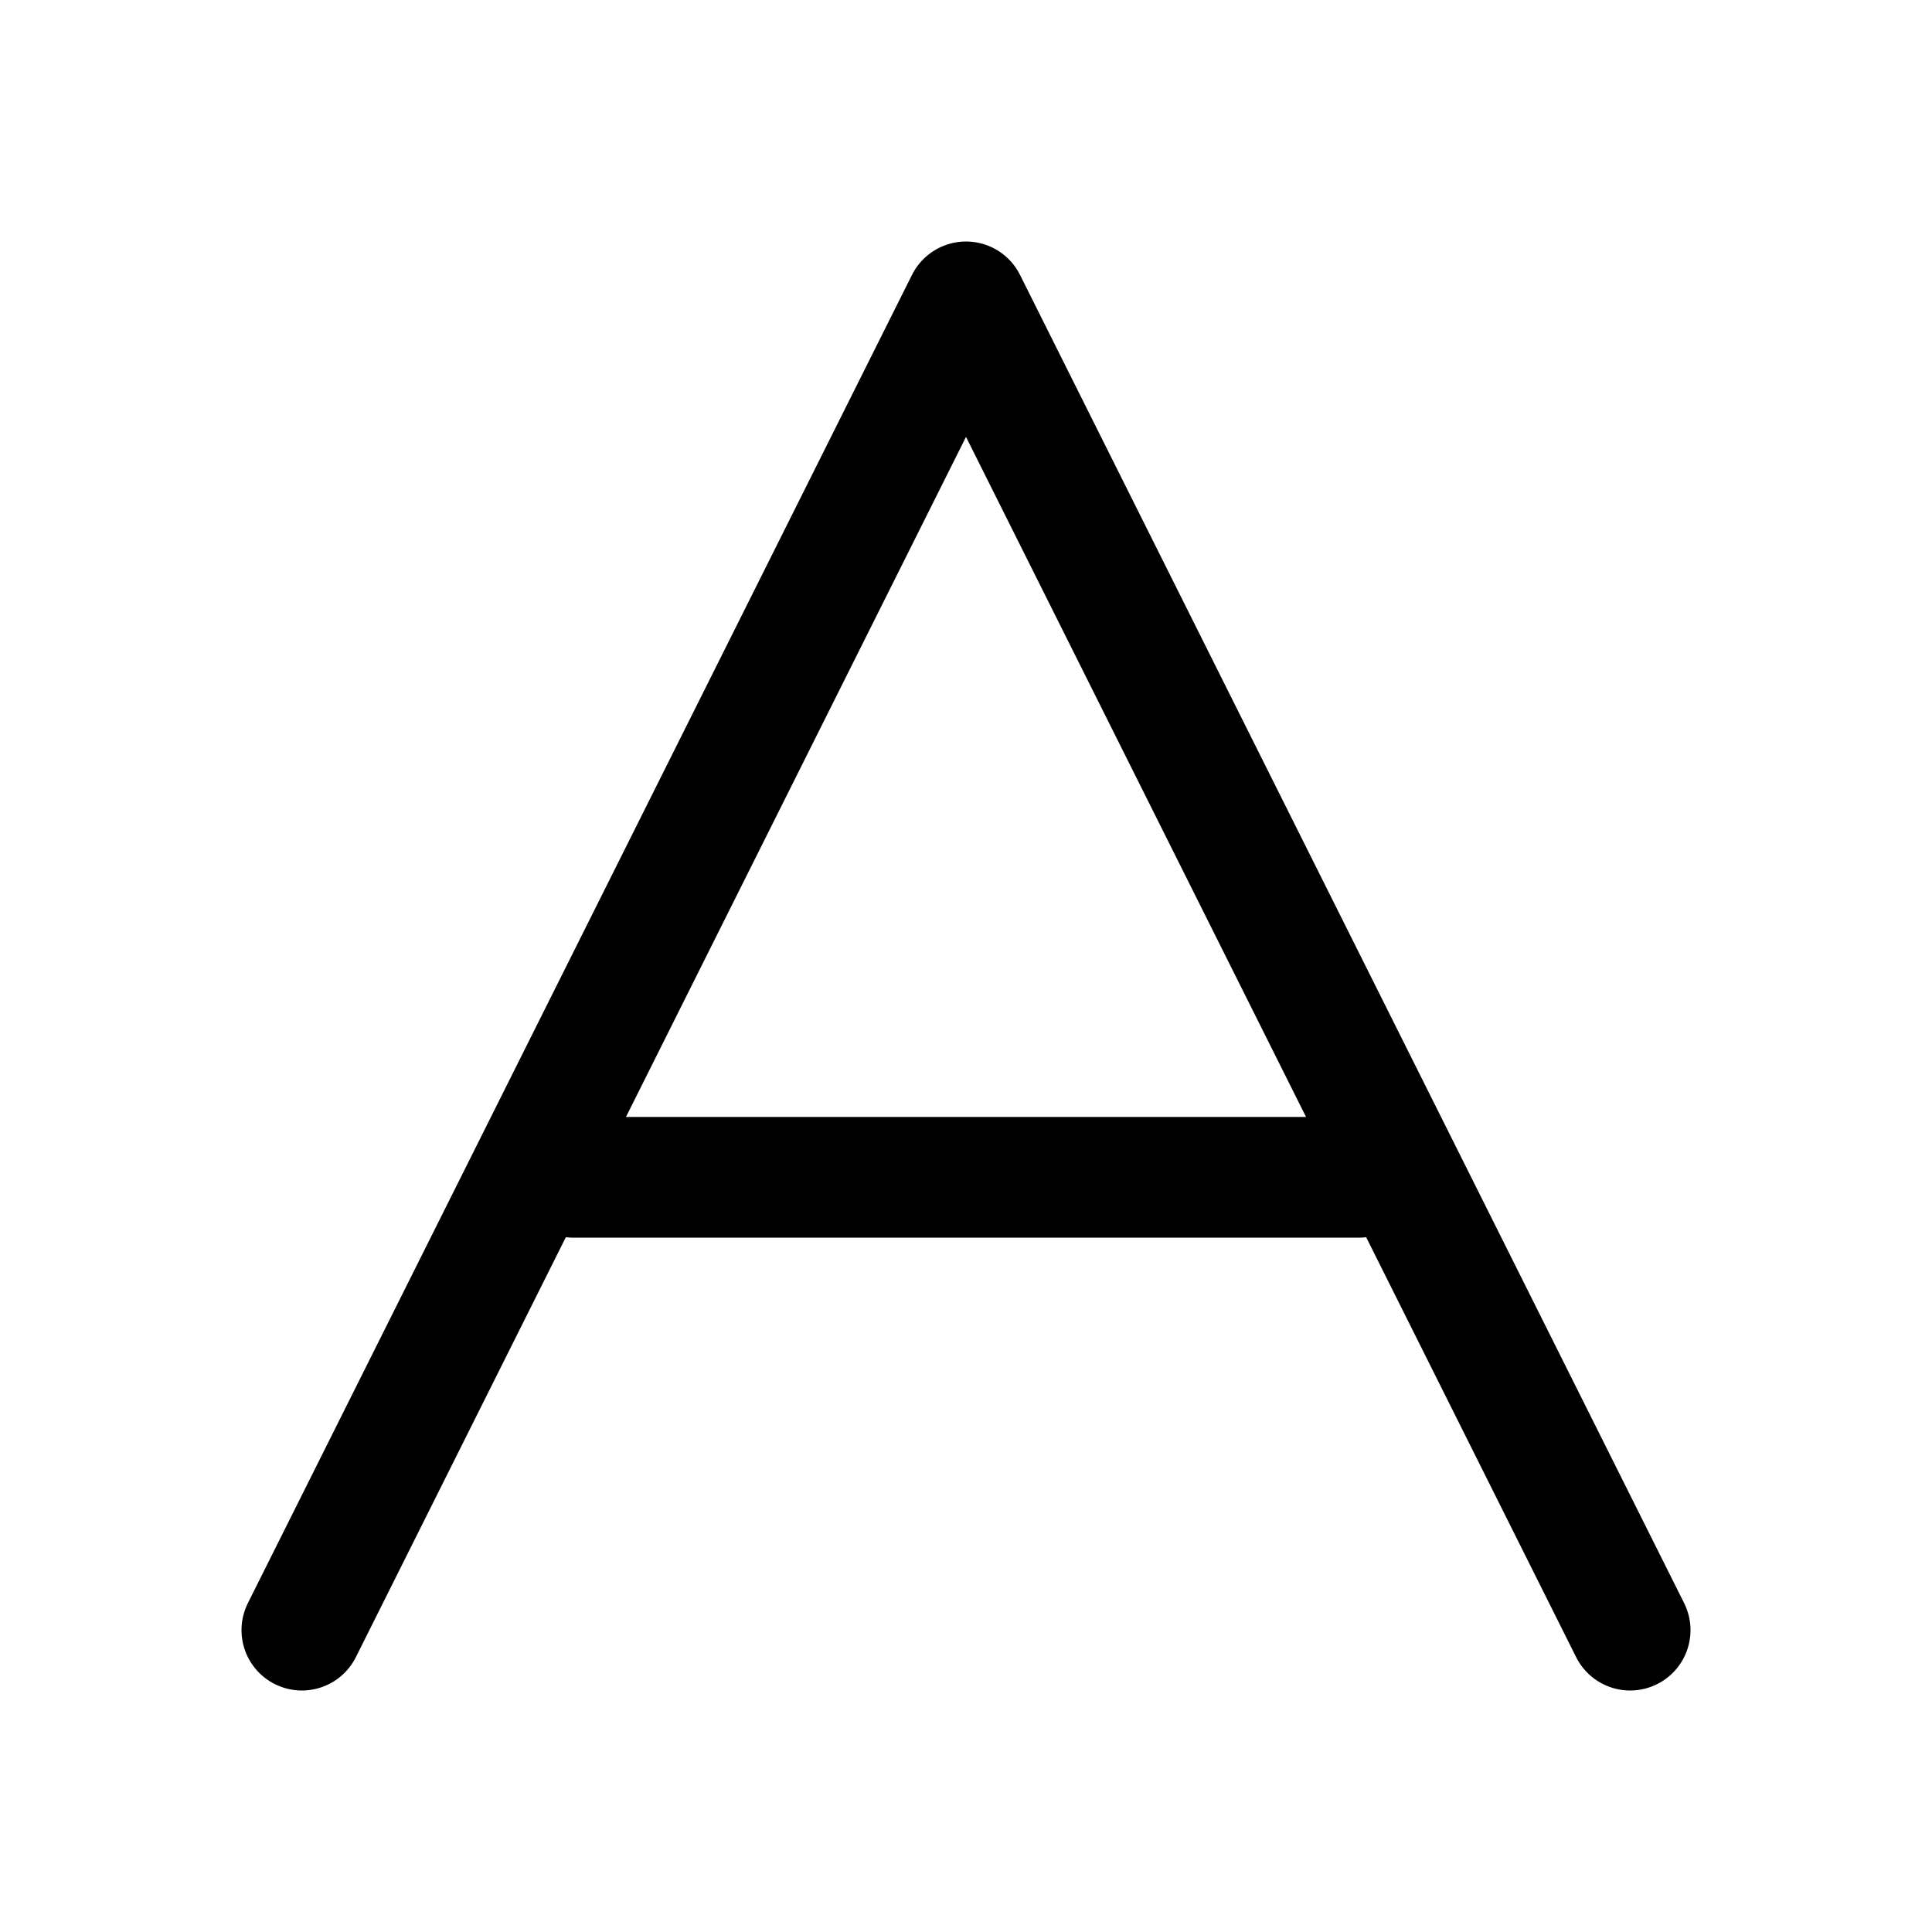
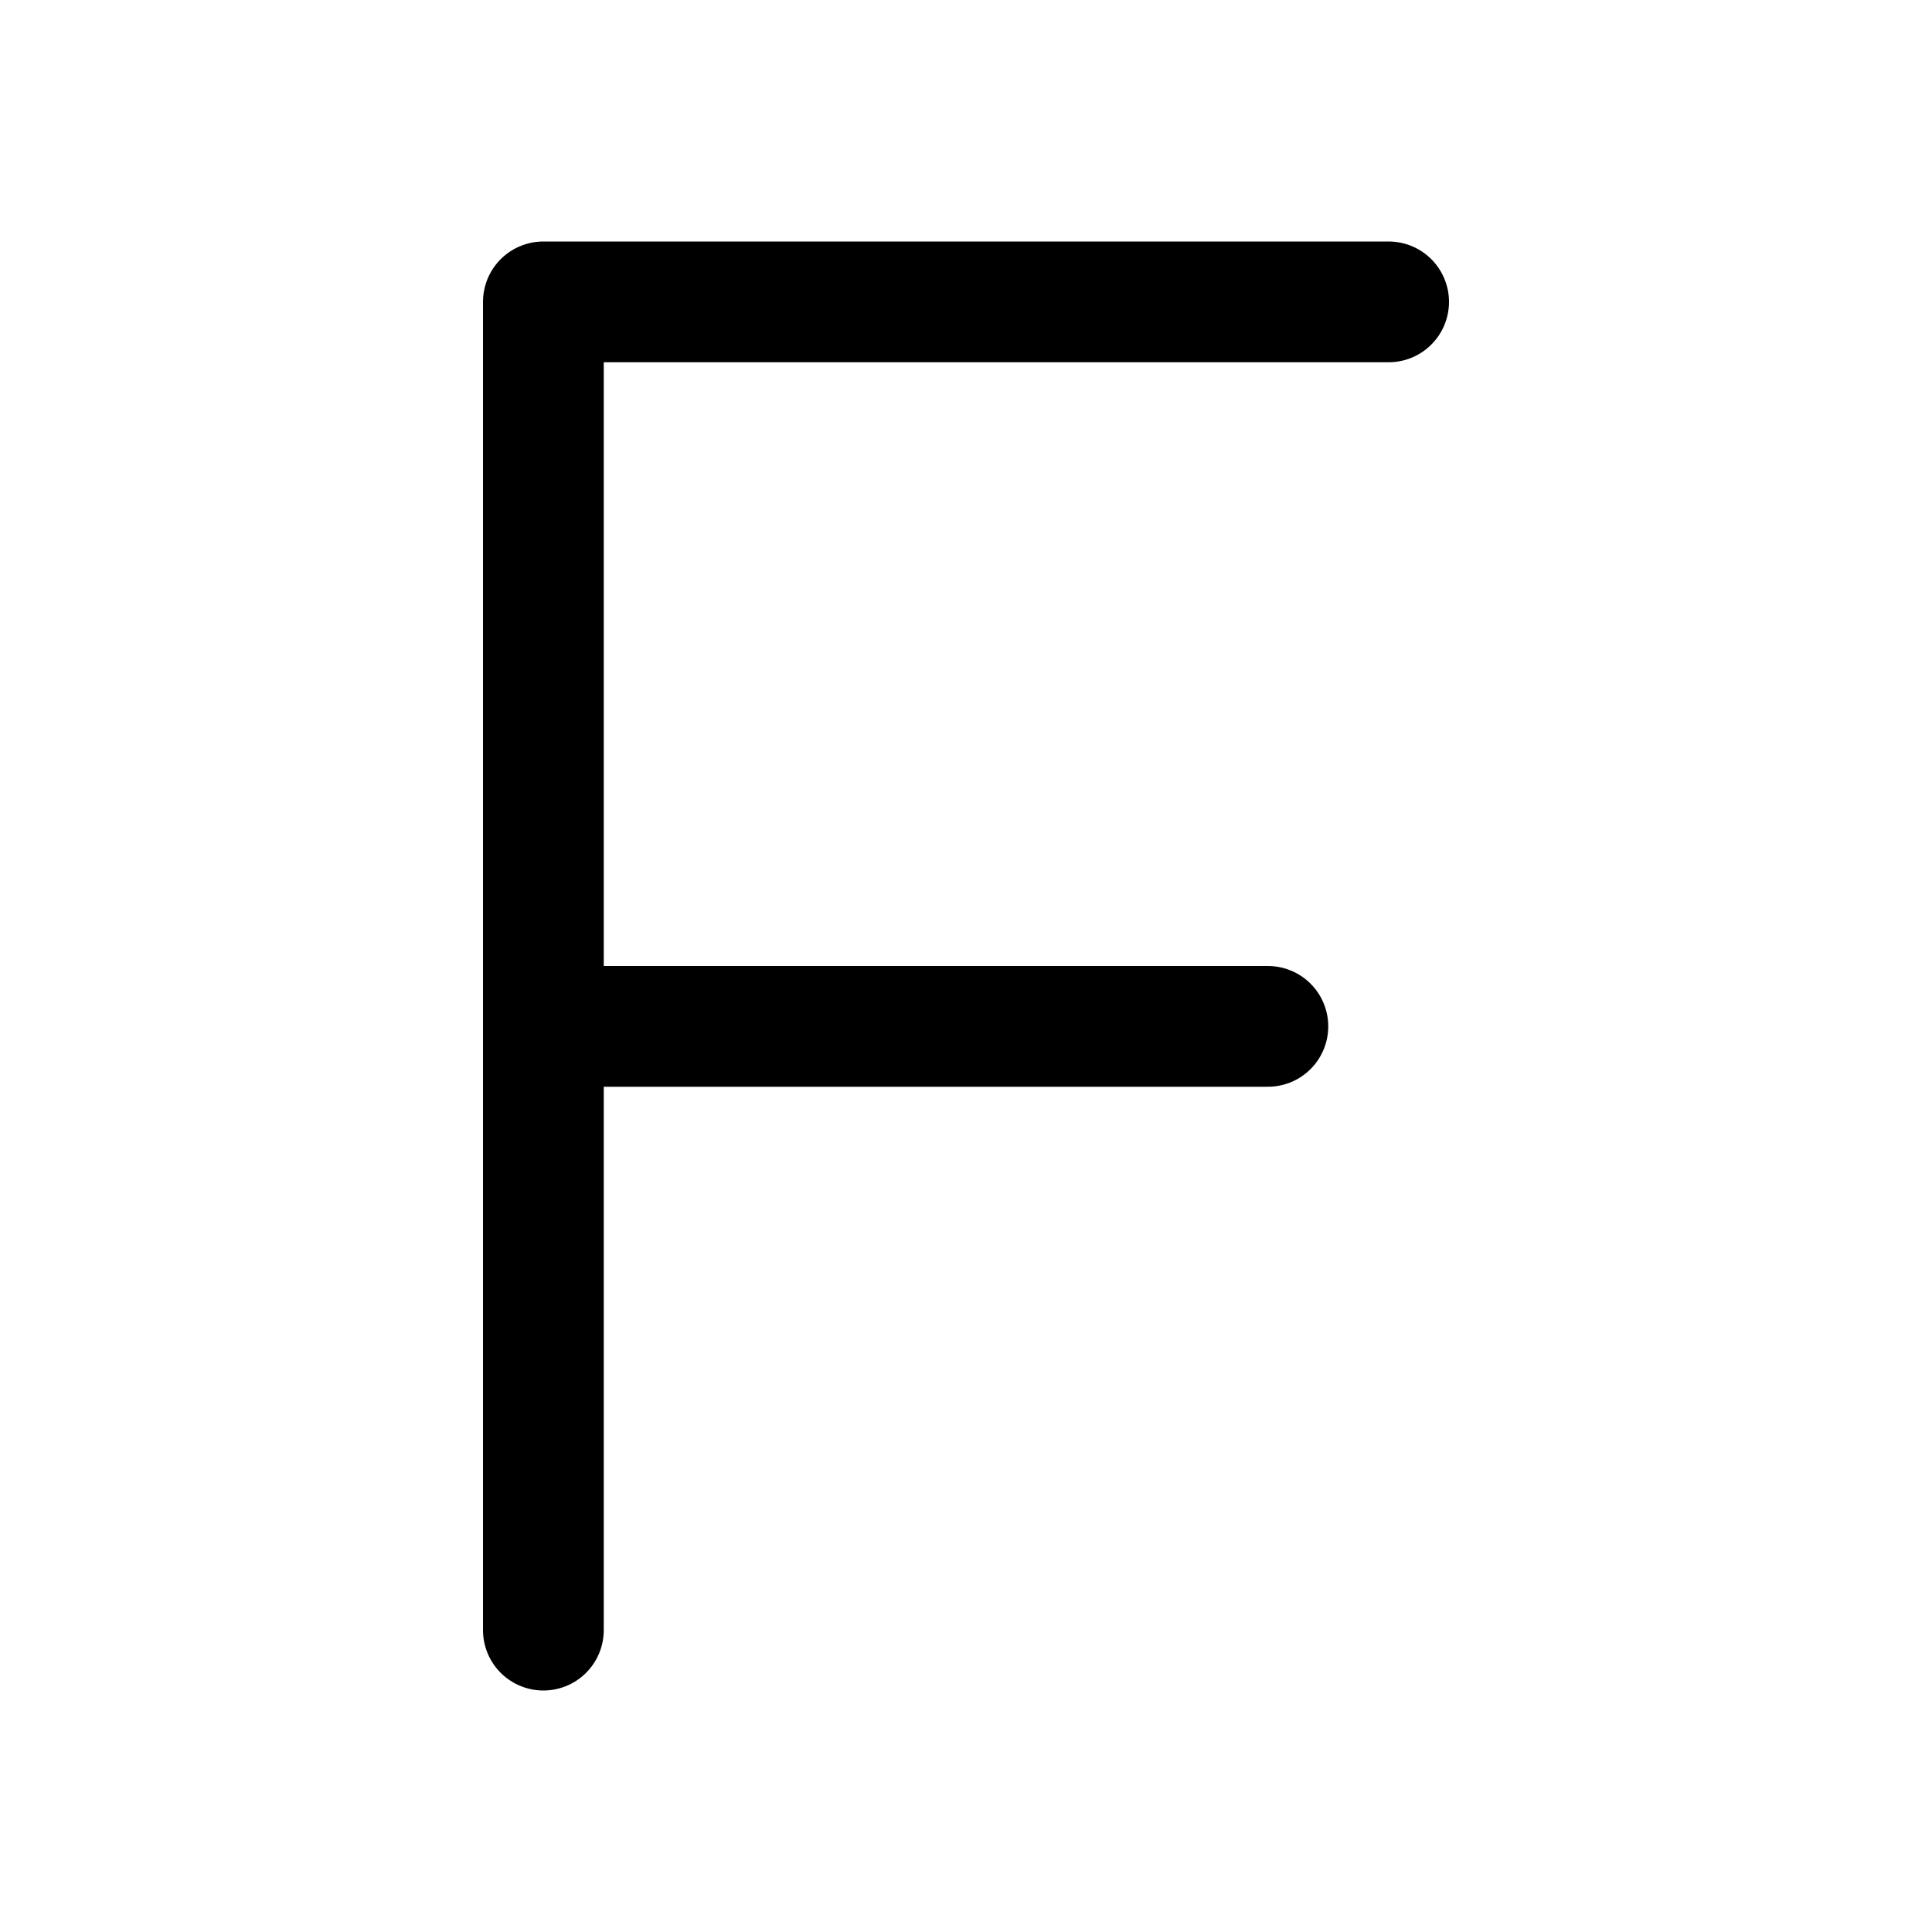
<svg xmlns="http://www.w3.org/2000/svg" width="16" height="16" viewBox="0 0 16 16" fill="none" stroke="currentColor" stroke-width="1" stroke-linecap="round" stroke-linejoin="round">
-   <path d="M2.5 13.5L8 2.5l5.5 11" />
-   <path d="M4.75 9.75h6.5" />
+   <path d="M10.5 8.5h-6M11.5 2.5h-7v11" />
</svg>
